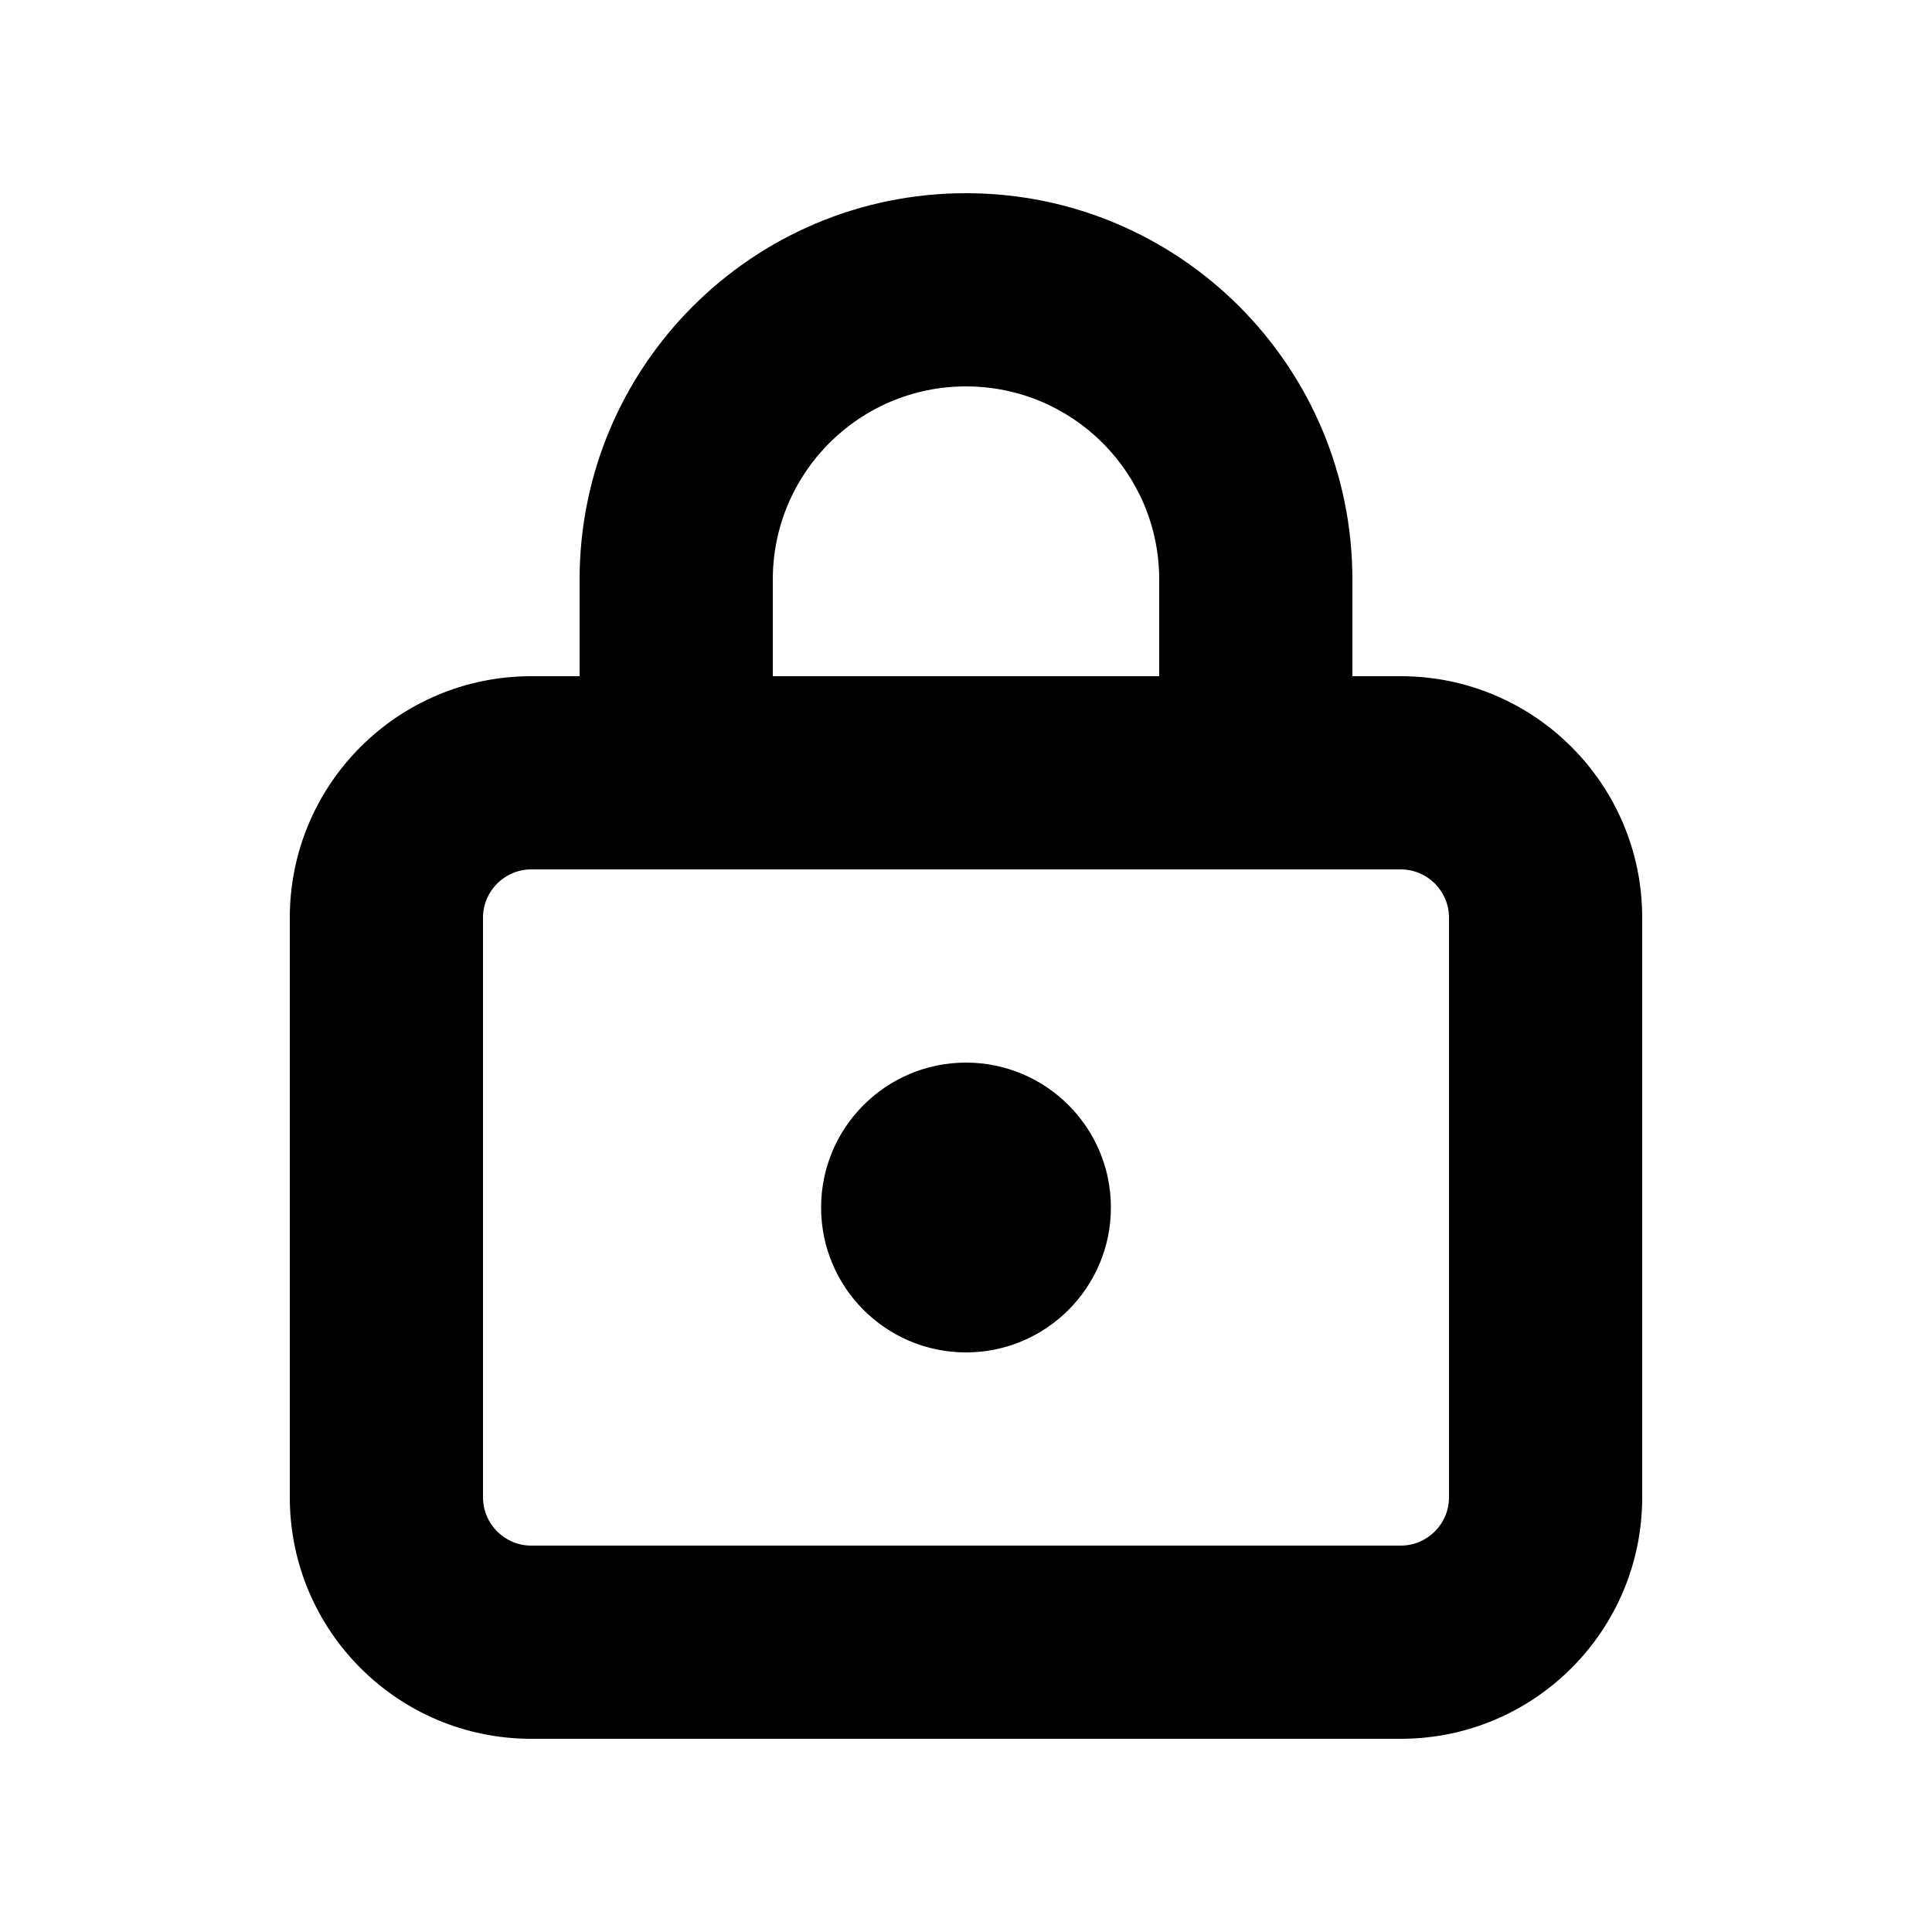
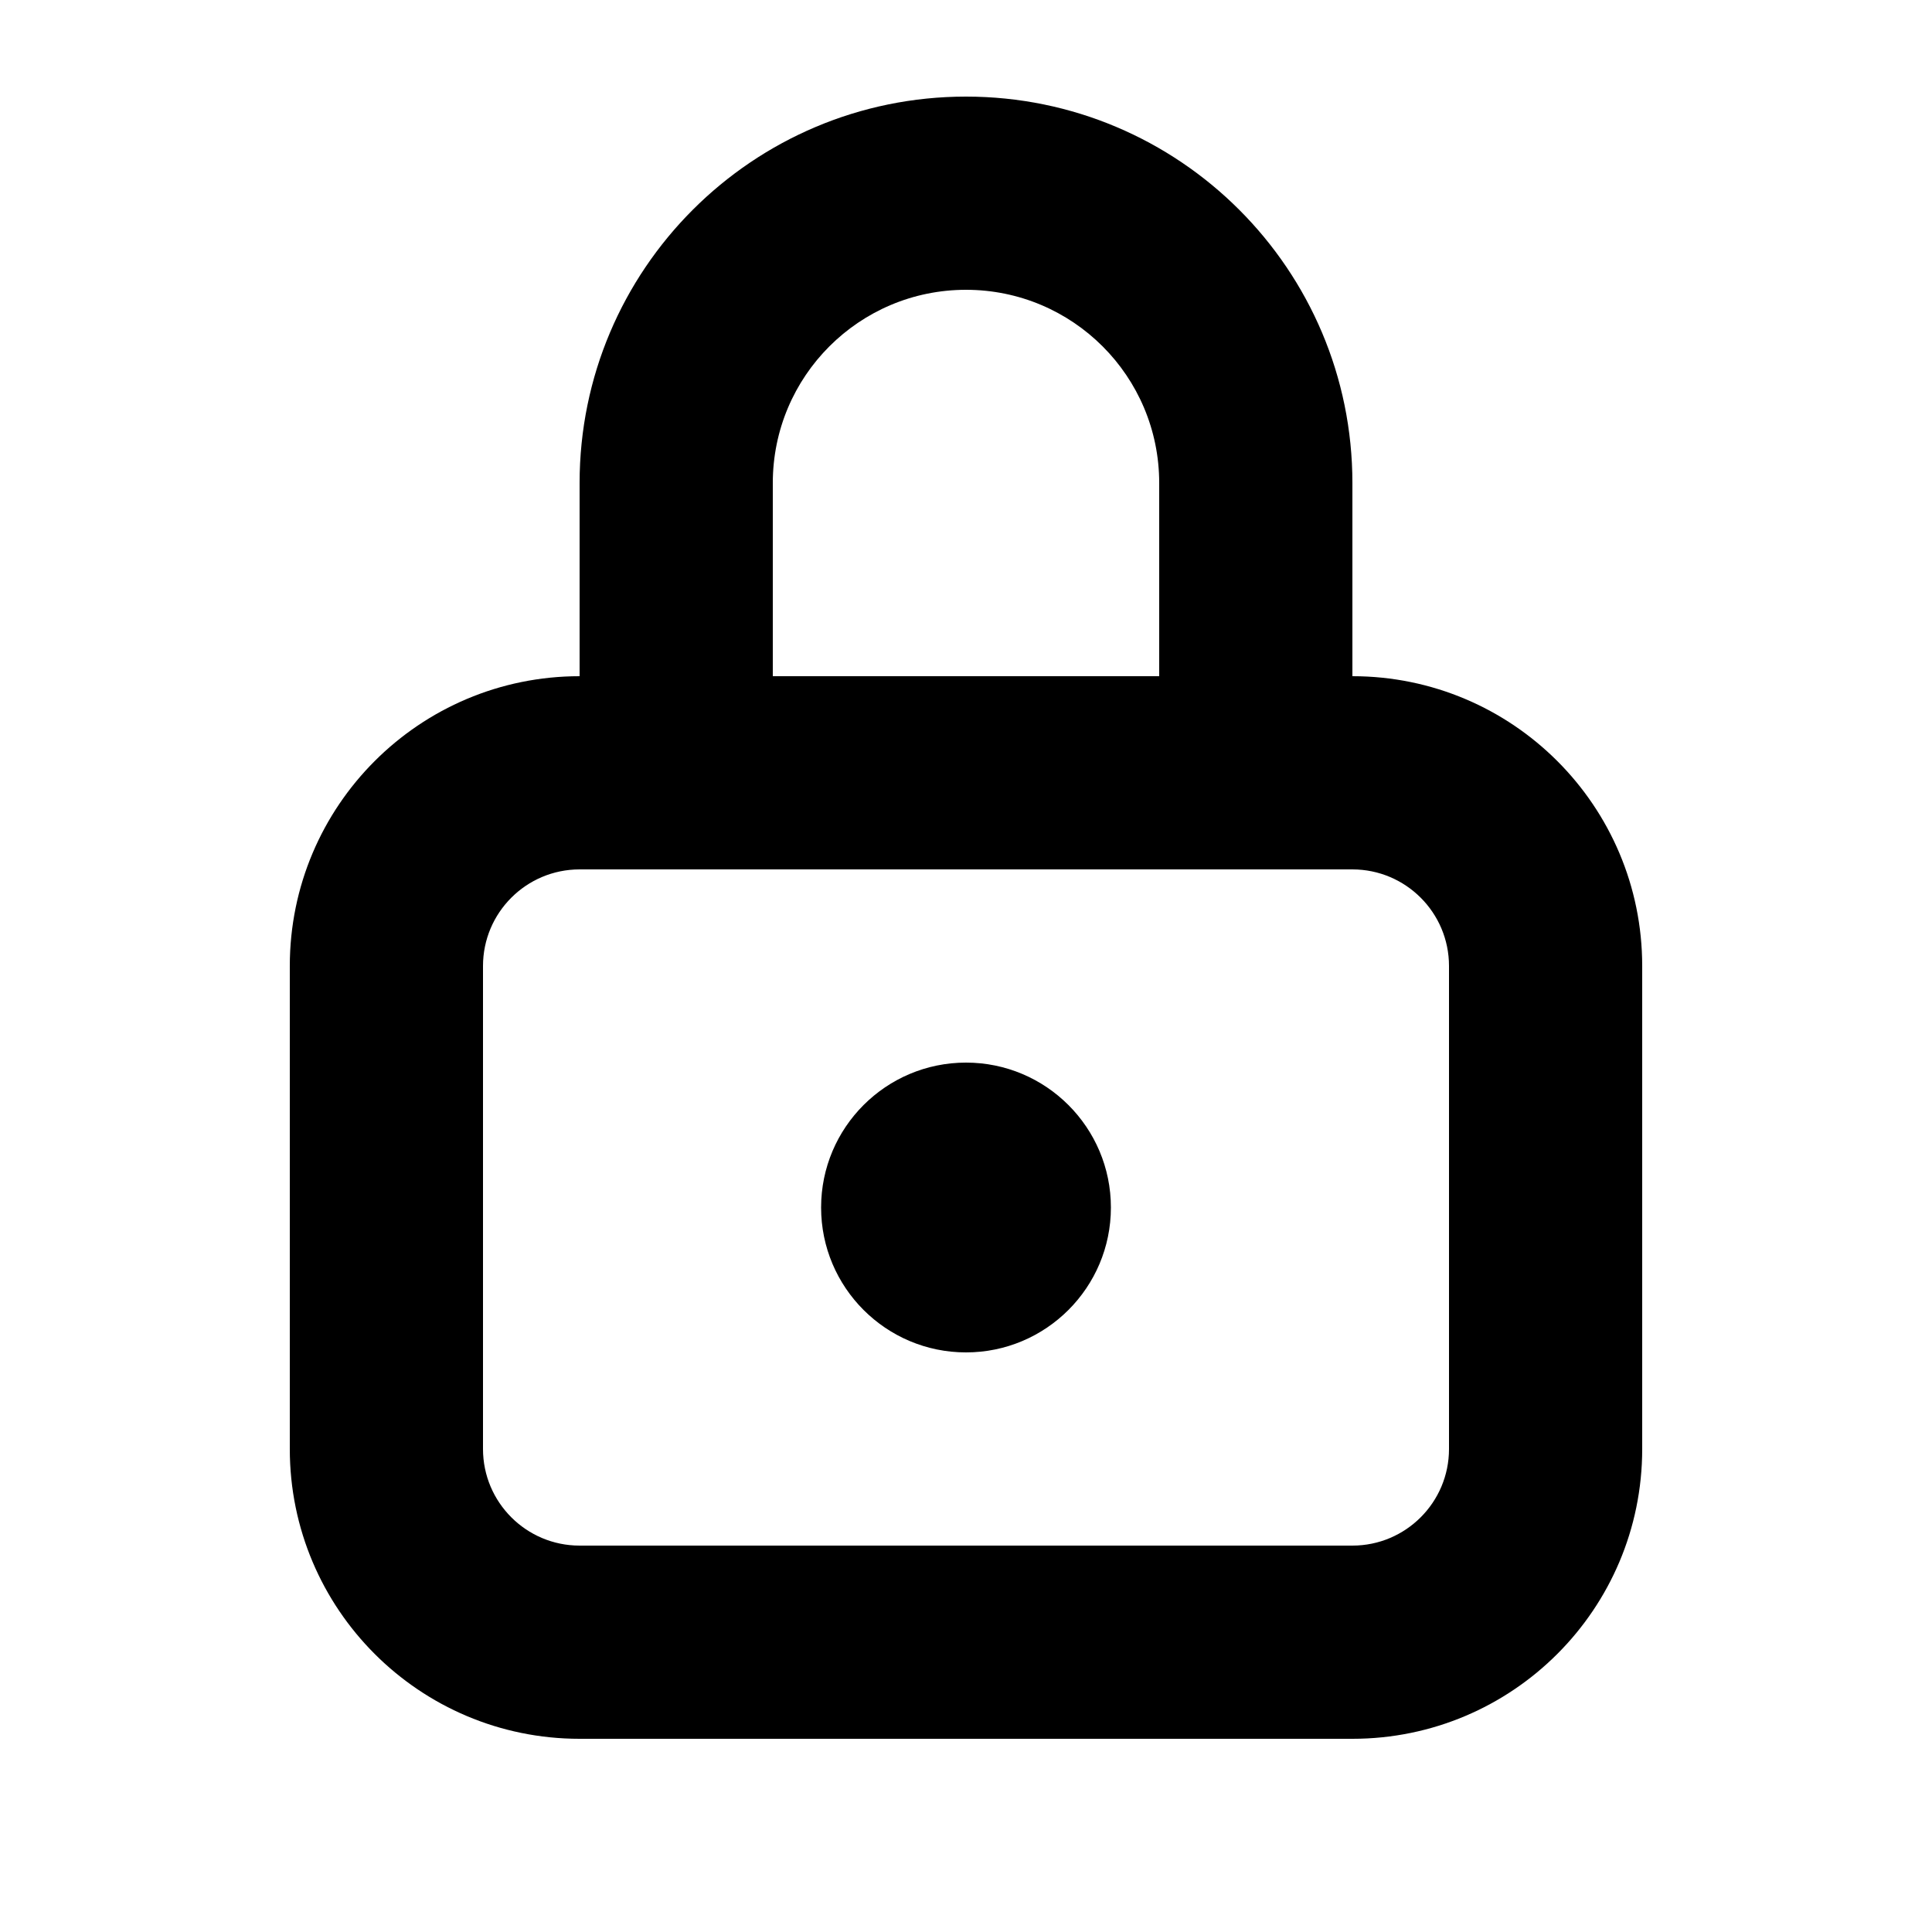
<svg xmlns="http://www.w3.org/2000/svg" width="20" height="20" viewBox="0 0 20 20" fill="none">
-   <path d="M11.5 12.5C11.5 13.328 10.828 14 10 14C9.172 14 8.5 13.328 8.5 12.5C8.5 11.672 9.172 11 10 11C10.828 11 11.5 11.672 11.5 12.5Z" fill="black" />
-   <path fill-rule="evenodd" clip-rule="evenodd" d="M6 7V6C6 3.791 7.791 2 10 2C12.209 2 14 3.791 14 6V7H14.5C15.881 7 17 8.119 17 9.5V15.5C17 16.881 15.881 18 14.5 18H5.5C4.119 18 3 16.881 3 15.5V9.5C3 8.119 4.119 7 5.5 7H6ZM8 6C8 4.895 8.895 4 10 4C11.105 4 12 4.895 12 6V7H8V6ZM5.5 9C5.224 9 5 9.224 5 9.5V15.5C5 15.776 5.224 16 5.5 16H14.5C14.776 16 15 15.776 15 15.5V9.5C15 9.224 14.776 9 14.5 9H5.5Z" fill="black" />
+   <path d="M10 14C10.828 14 11.5 13.328 11.5 12.5C11.5 11.672 10.828 11 10 11C9.172 11 8.5 11.672 8.5 12.5C8.5 13.328 9.172 14 10 14Z" fill="black" />
+   <path fill-rule="evenodd" clip-rule="evenodd" d="M17 10C17 8.343 15.657 7 14 7V5C14 2.791 12.209 1 10 1C7.791 1 6 2.791 6 5V7C4.343 7 3 8.343 3 10V15C3 16.657 4.343 18 6 18H14C15.657 18 17 16.657 17 15V10ZM10 3C8.895 3 8 3.895 8 5V7H12V5C12 3.895 11.105 3 10 3ZM6 9C5.448 9 5 9.448 5 10V15C5 15.552 5.448 16 6 16H14C14.552 16 15 15.552 15 15V10C15 9.448 14.552 9 14 9H6Z" fill="black" />
</svg>
